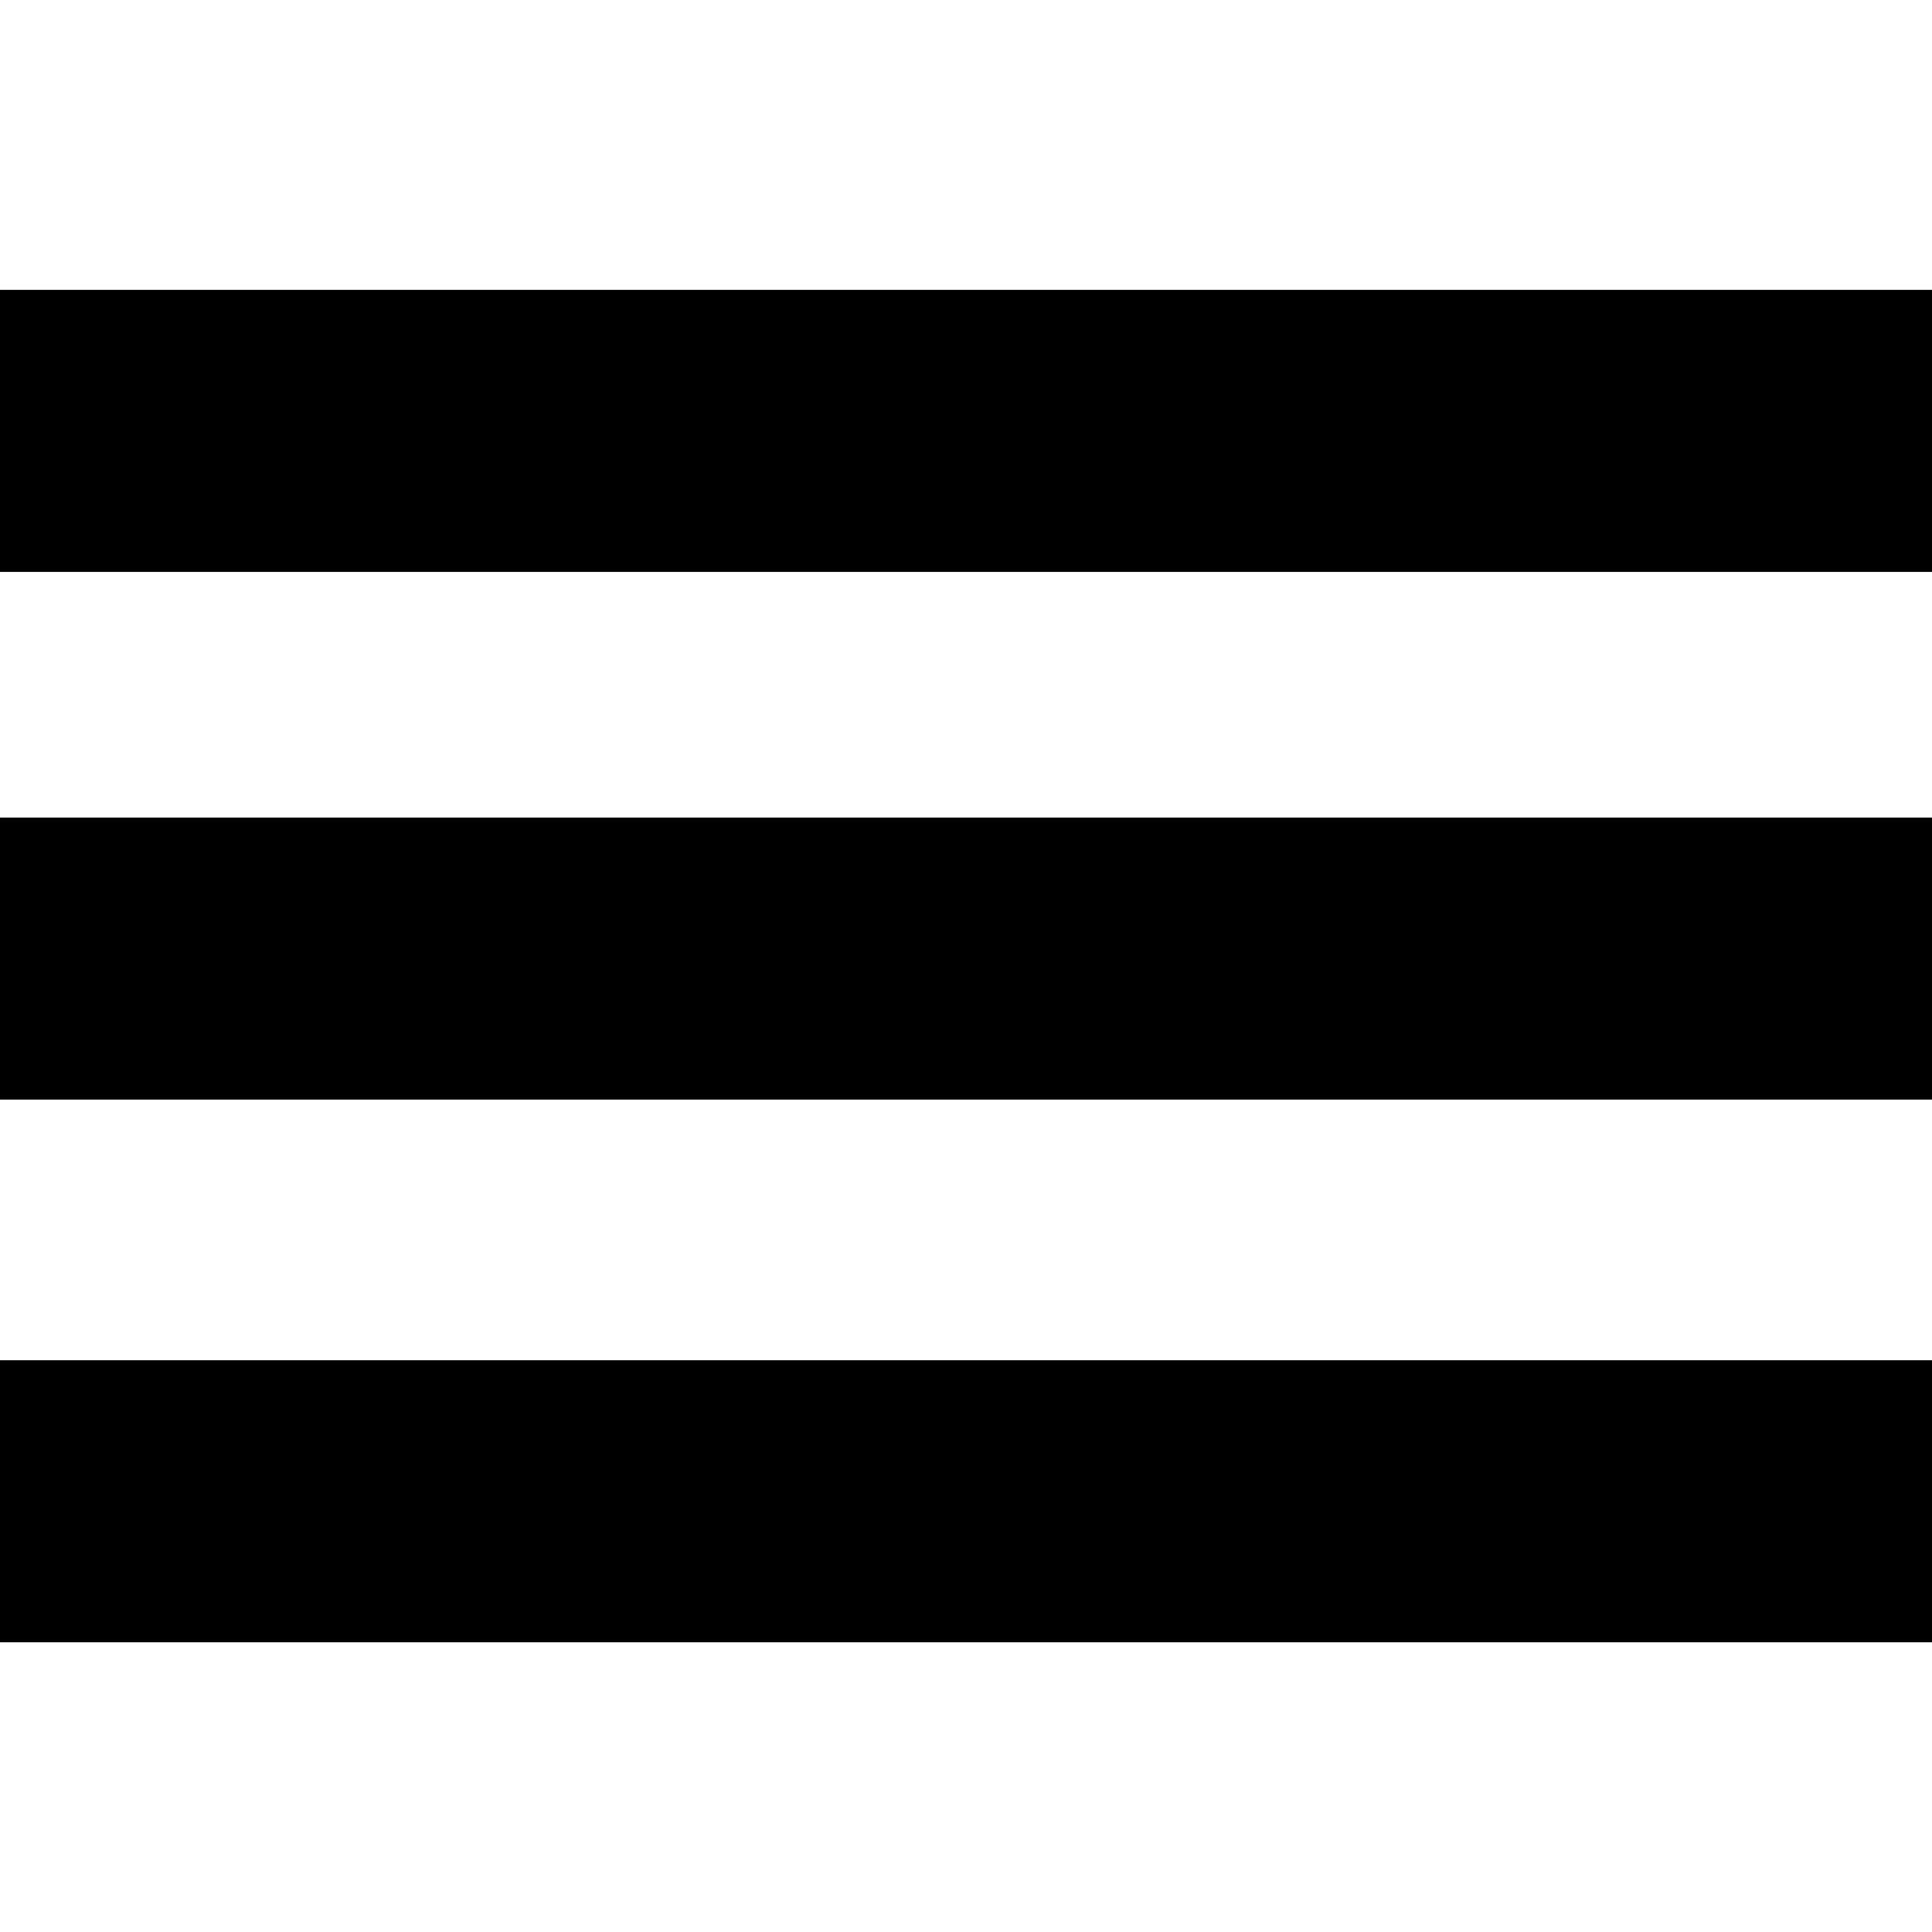
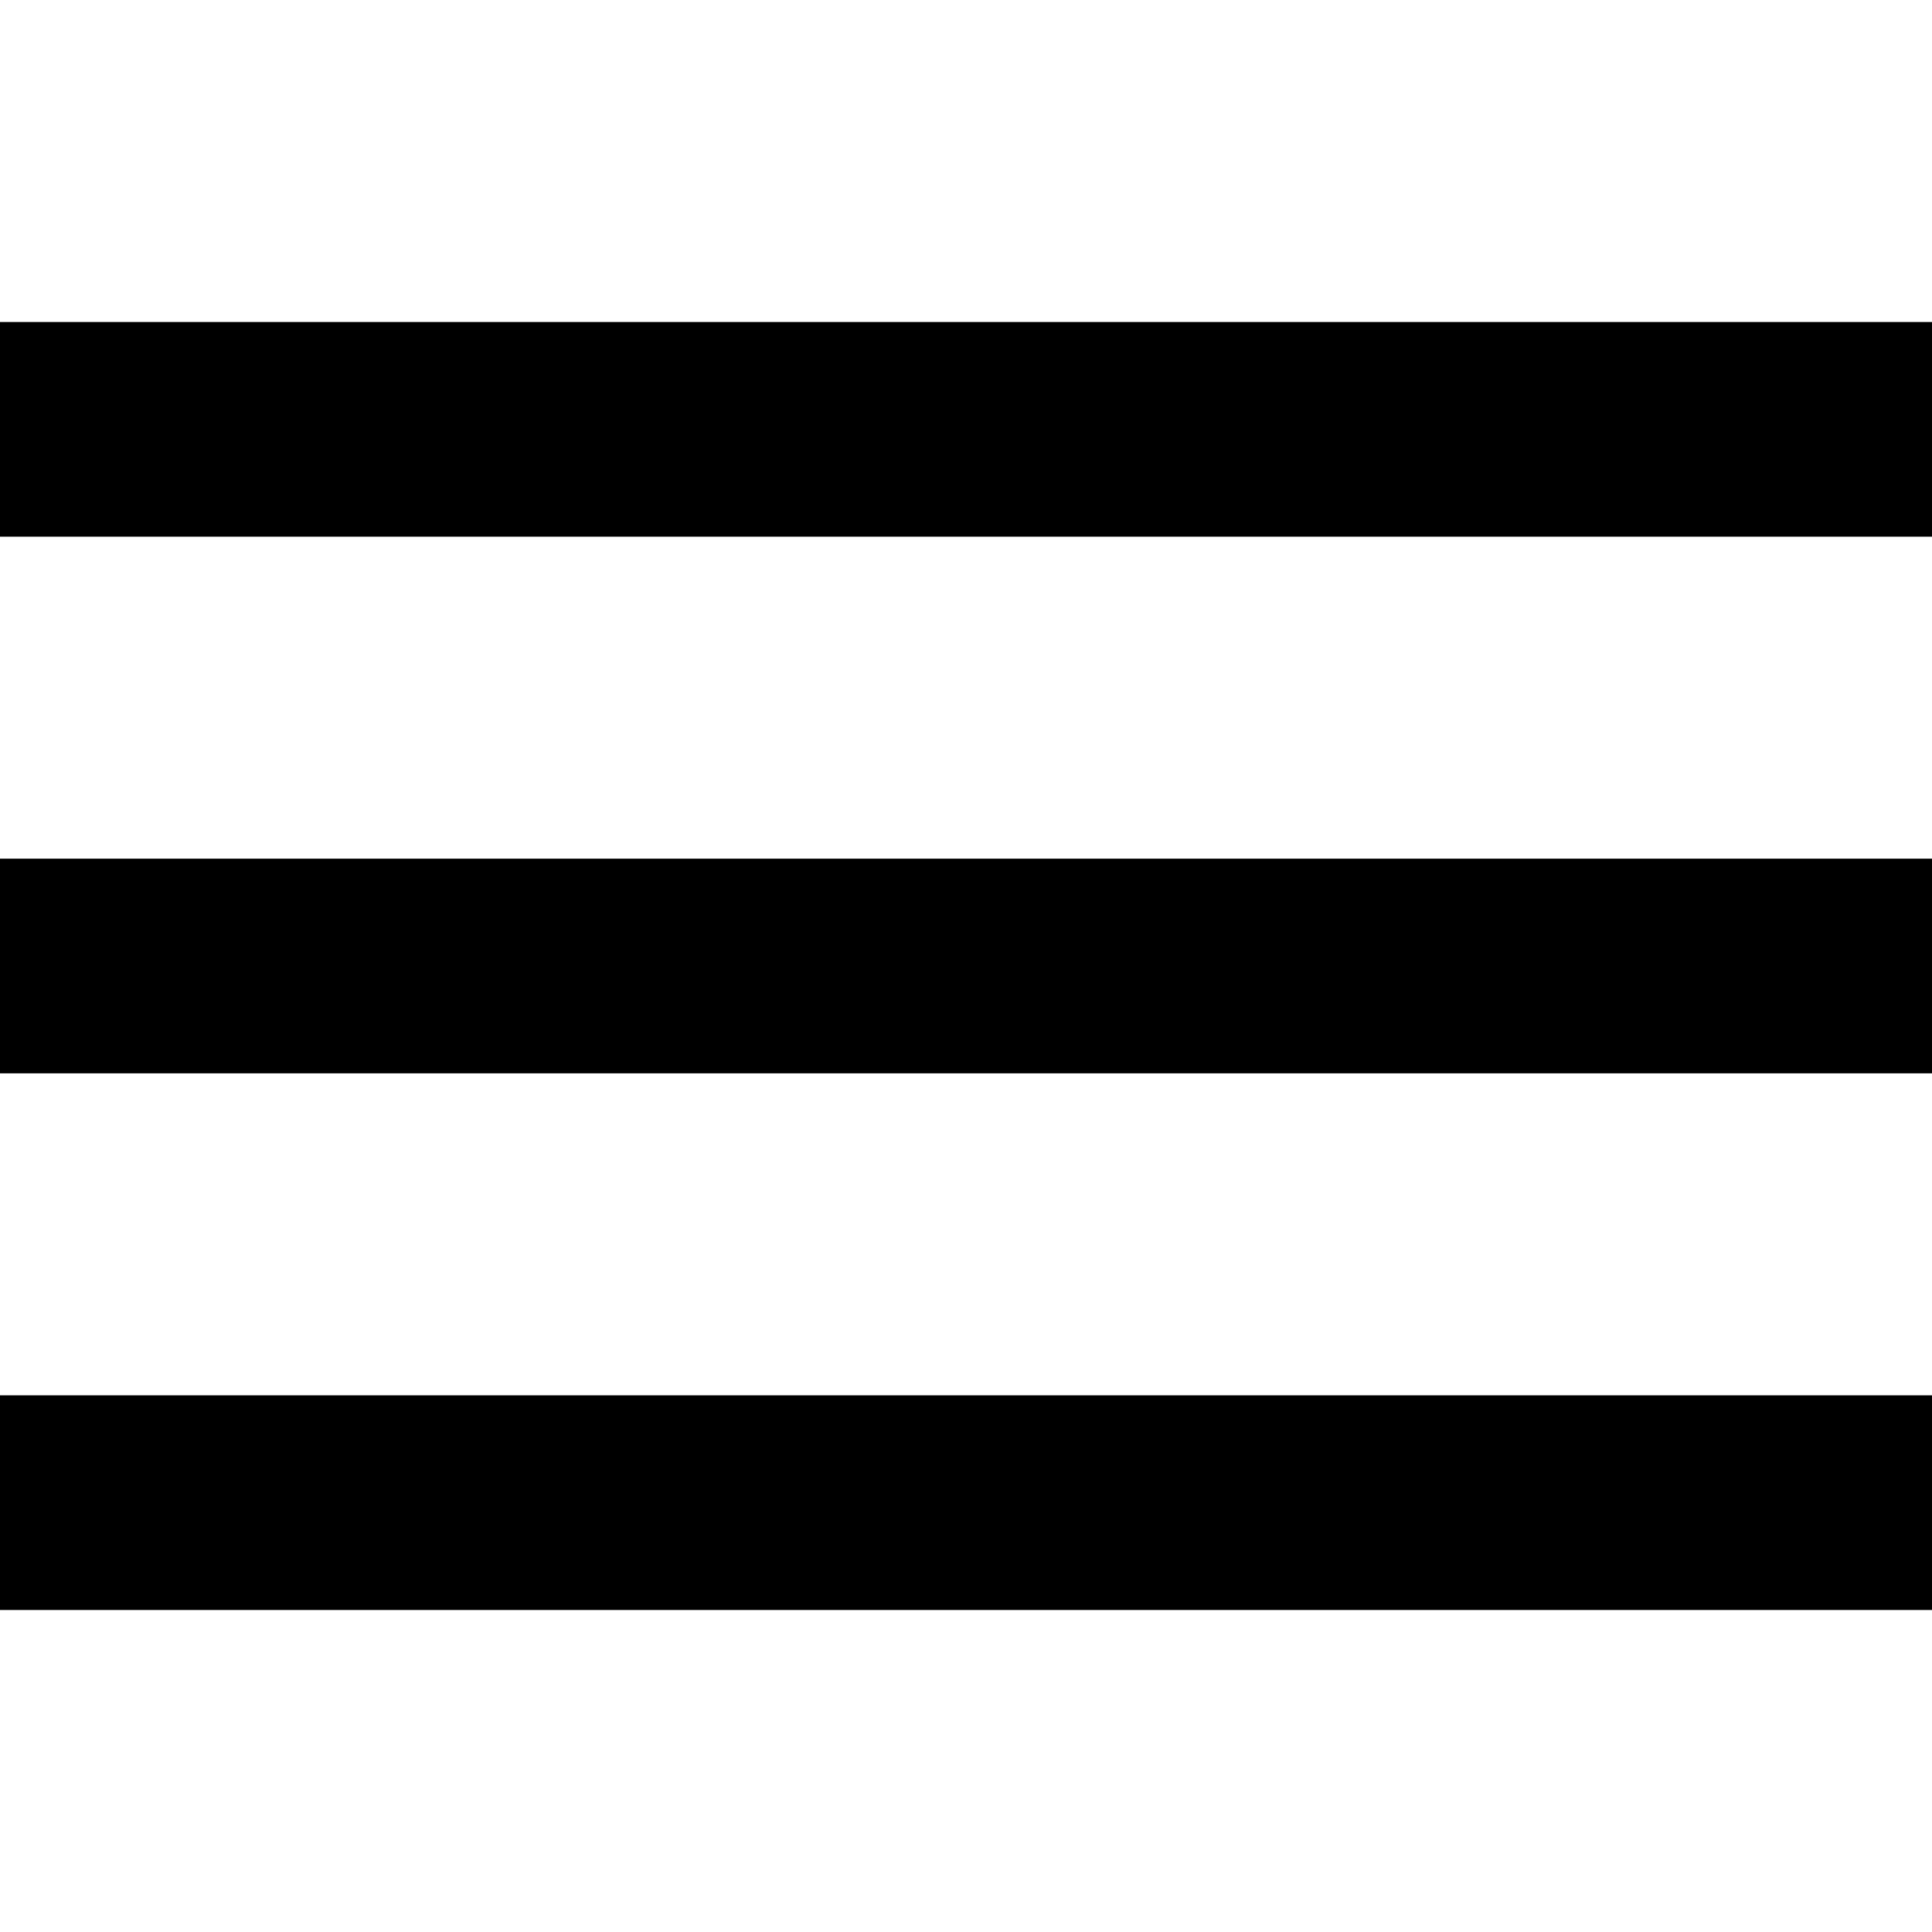
- <svg xmlns="http://www.w3.org/2000/svg" xmlns:xlink="http://www.w3.org/1999/xlink" version="1.1" preserveAspectRatio="none" x="0px" y="0px" width="200px" height="200px" viewBox="0 0 200 200">
-   <defs>
-     <g id="Layer0_0_FILL">
-       <path fill="#000000" stroke="none" d=" M 200 53.95 L 200 21 -0.6 21 -0.6 53.95 200 53.95 M 200 115.6 L 200 82.65 -0.6 82.65 -0.6 115.6 200 115.6 M 200 179 L 200 146.05 -0.6 146.05 -0.6 179 200 179 Z" />
+ <svg xmlns="http://www.w3.org/2000/svg" version="1.1" id="Capa_1" x="0px" y="0px" width="459px" height="459px" viewBox="0 0 459 459" style="enable-background:new 0 0 459 459;" xml:space="preserve">
+   <g>
+     <g id="menu">
+       <path d="M0,382.5h459v-51H0V382.5z M0,255h459v-51H0V255z M0,76.5v51h459v-51H0z" />
    </g>
-   </defs>
-   <g transform="matrix( 1, 0, 0, 0.8860779, 0,11.4) ">
-     <use xlink:href="#Layer0_0_FILL" />
  </g>
+   <g>
+ </g>
+   <g>
+ </g>
+   <g>
+ </g>
+   <g>
+ </g>
+   <g>
+ </g>
+   <g>
+ </g>
+   <g>
+ </g>
+   <g>
+ </g>
+   <g>
+ </g>
+   <g>
+ </g>
+   <g>
+ </g>
+   <g>
+ </g>
+   <g>
+ </g>
+   <g>
+ </g>
+   <g>
+ </g>
</svg>
